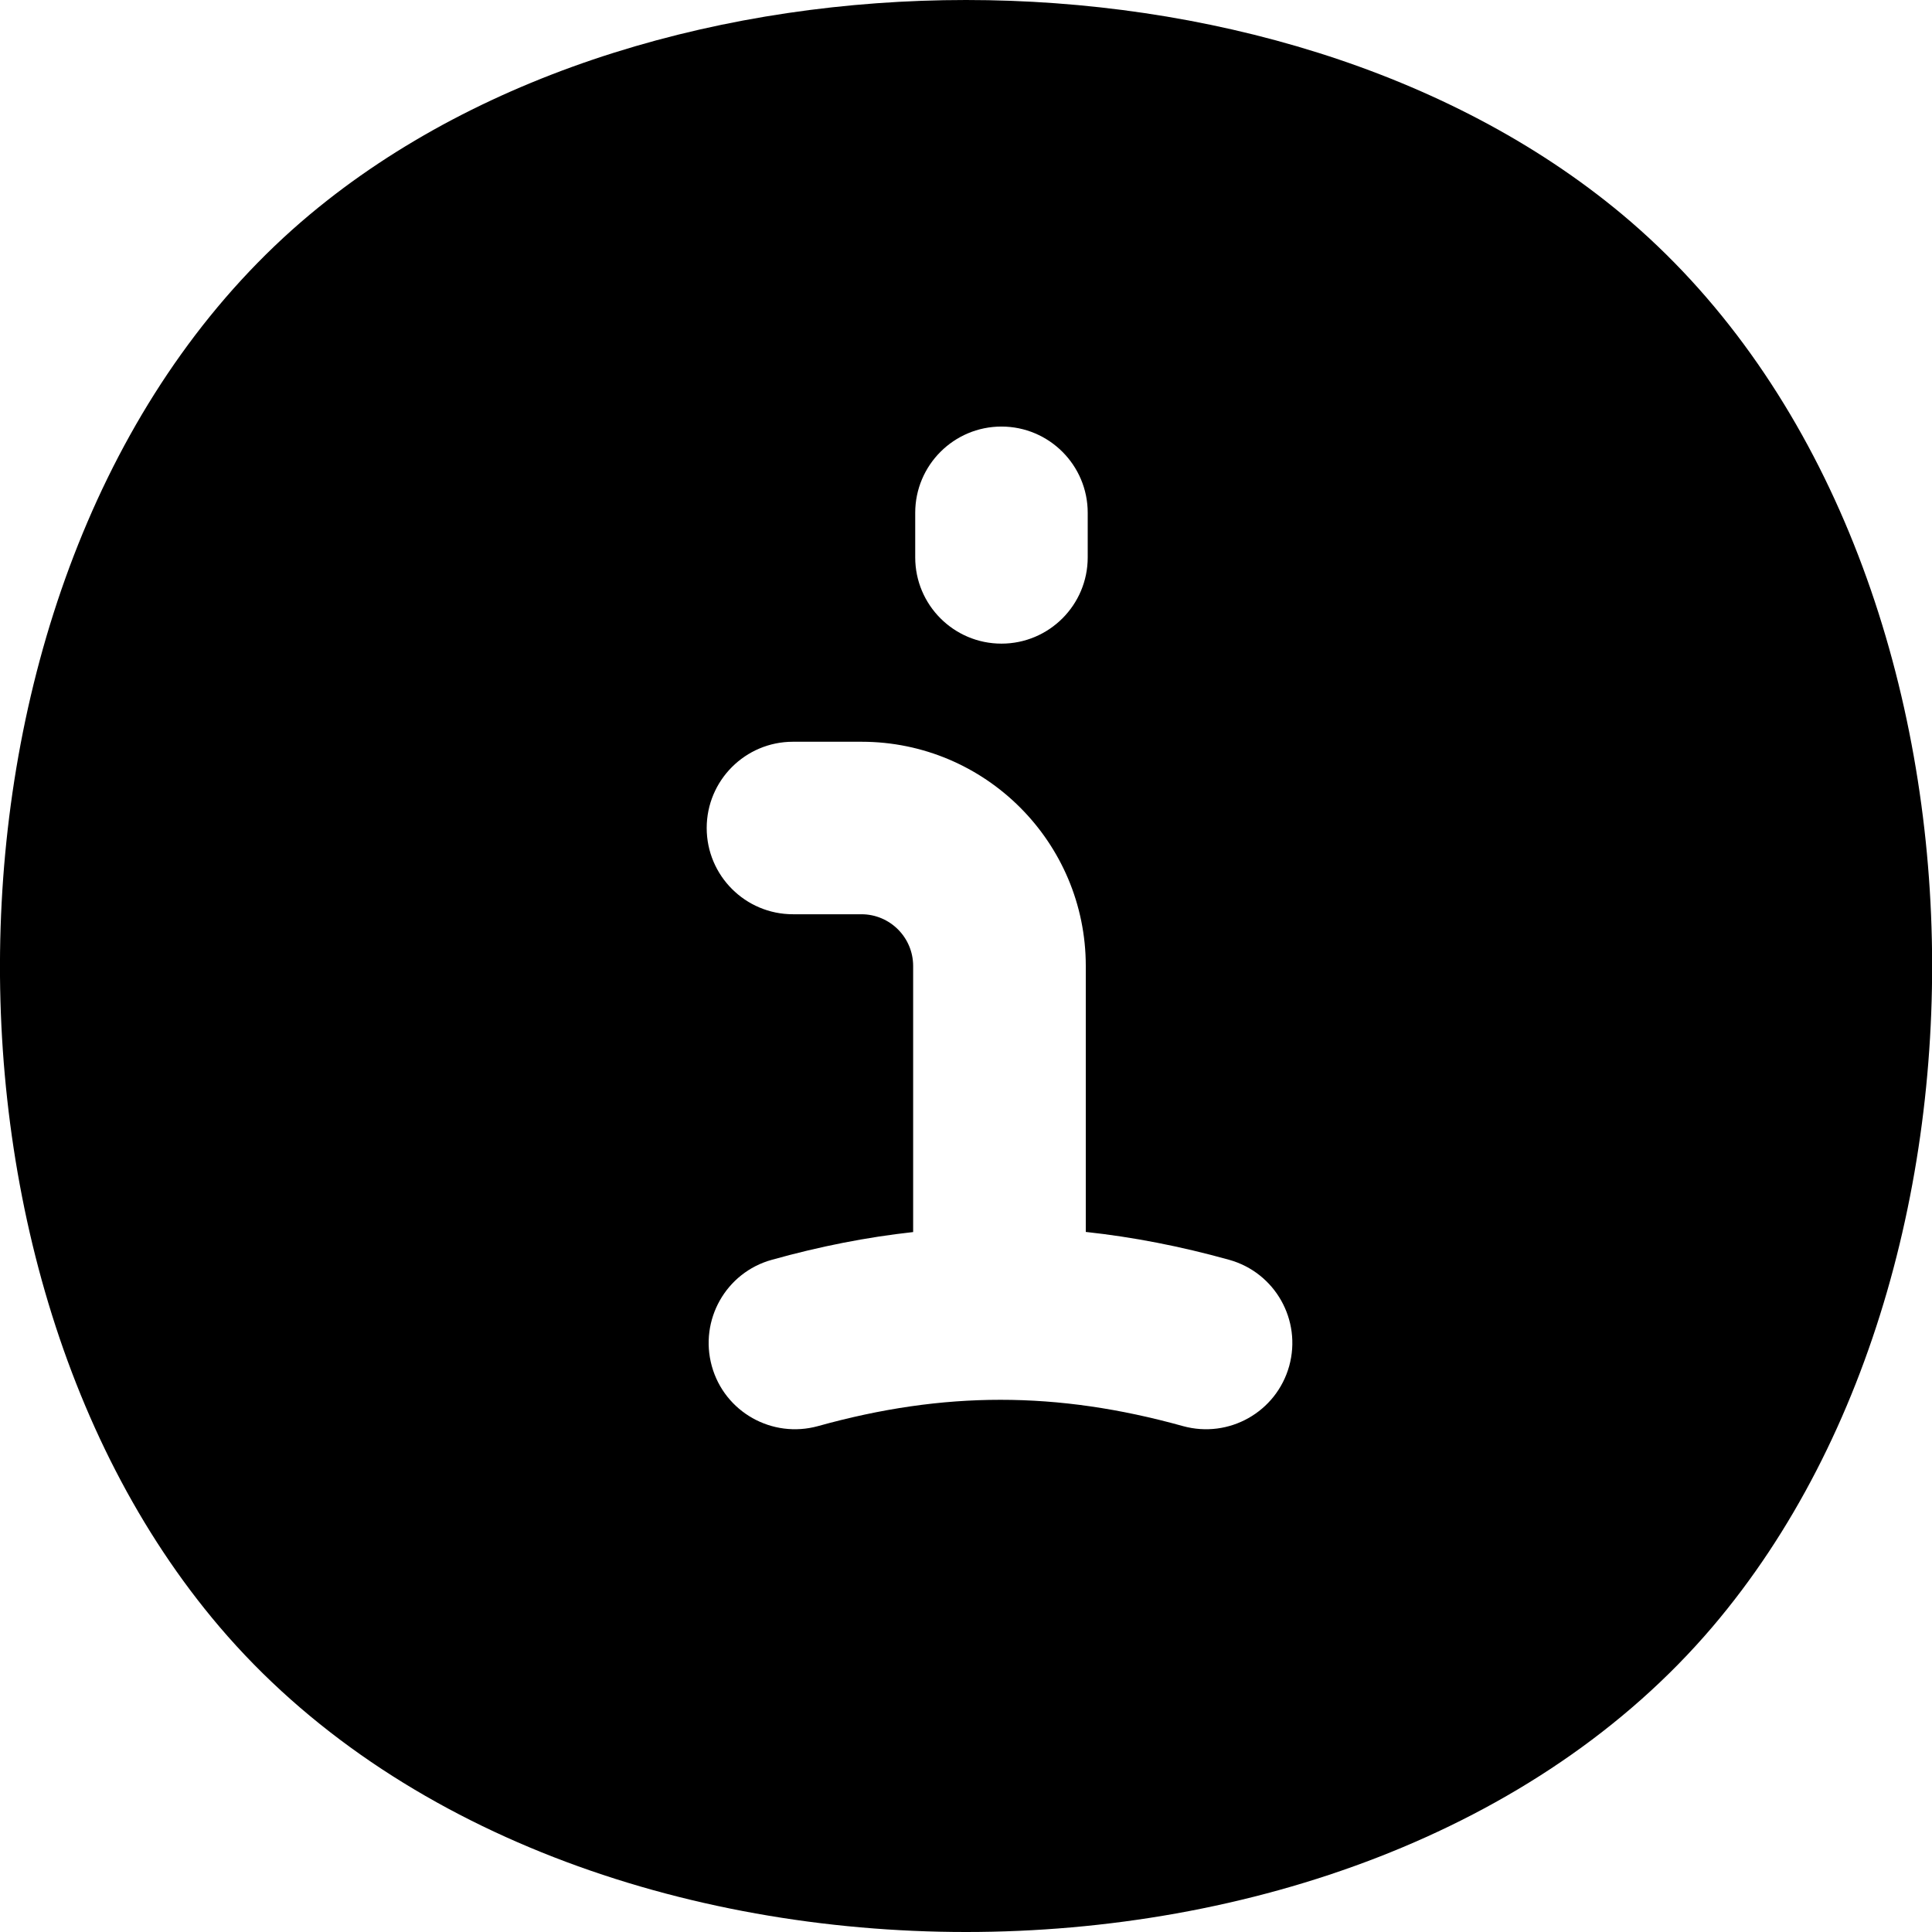
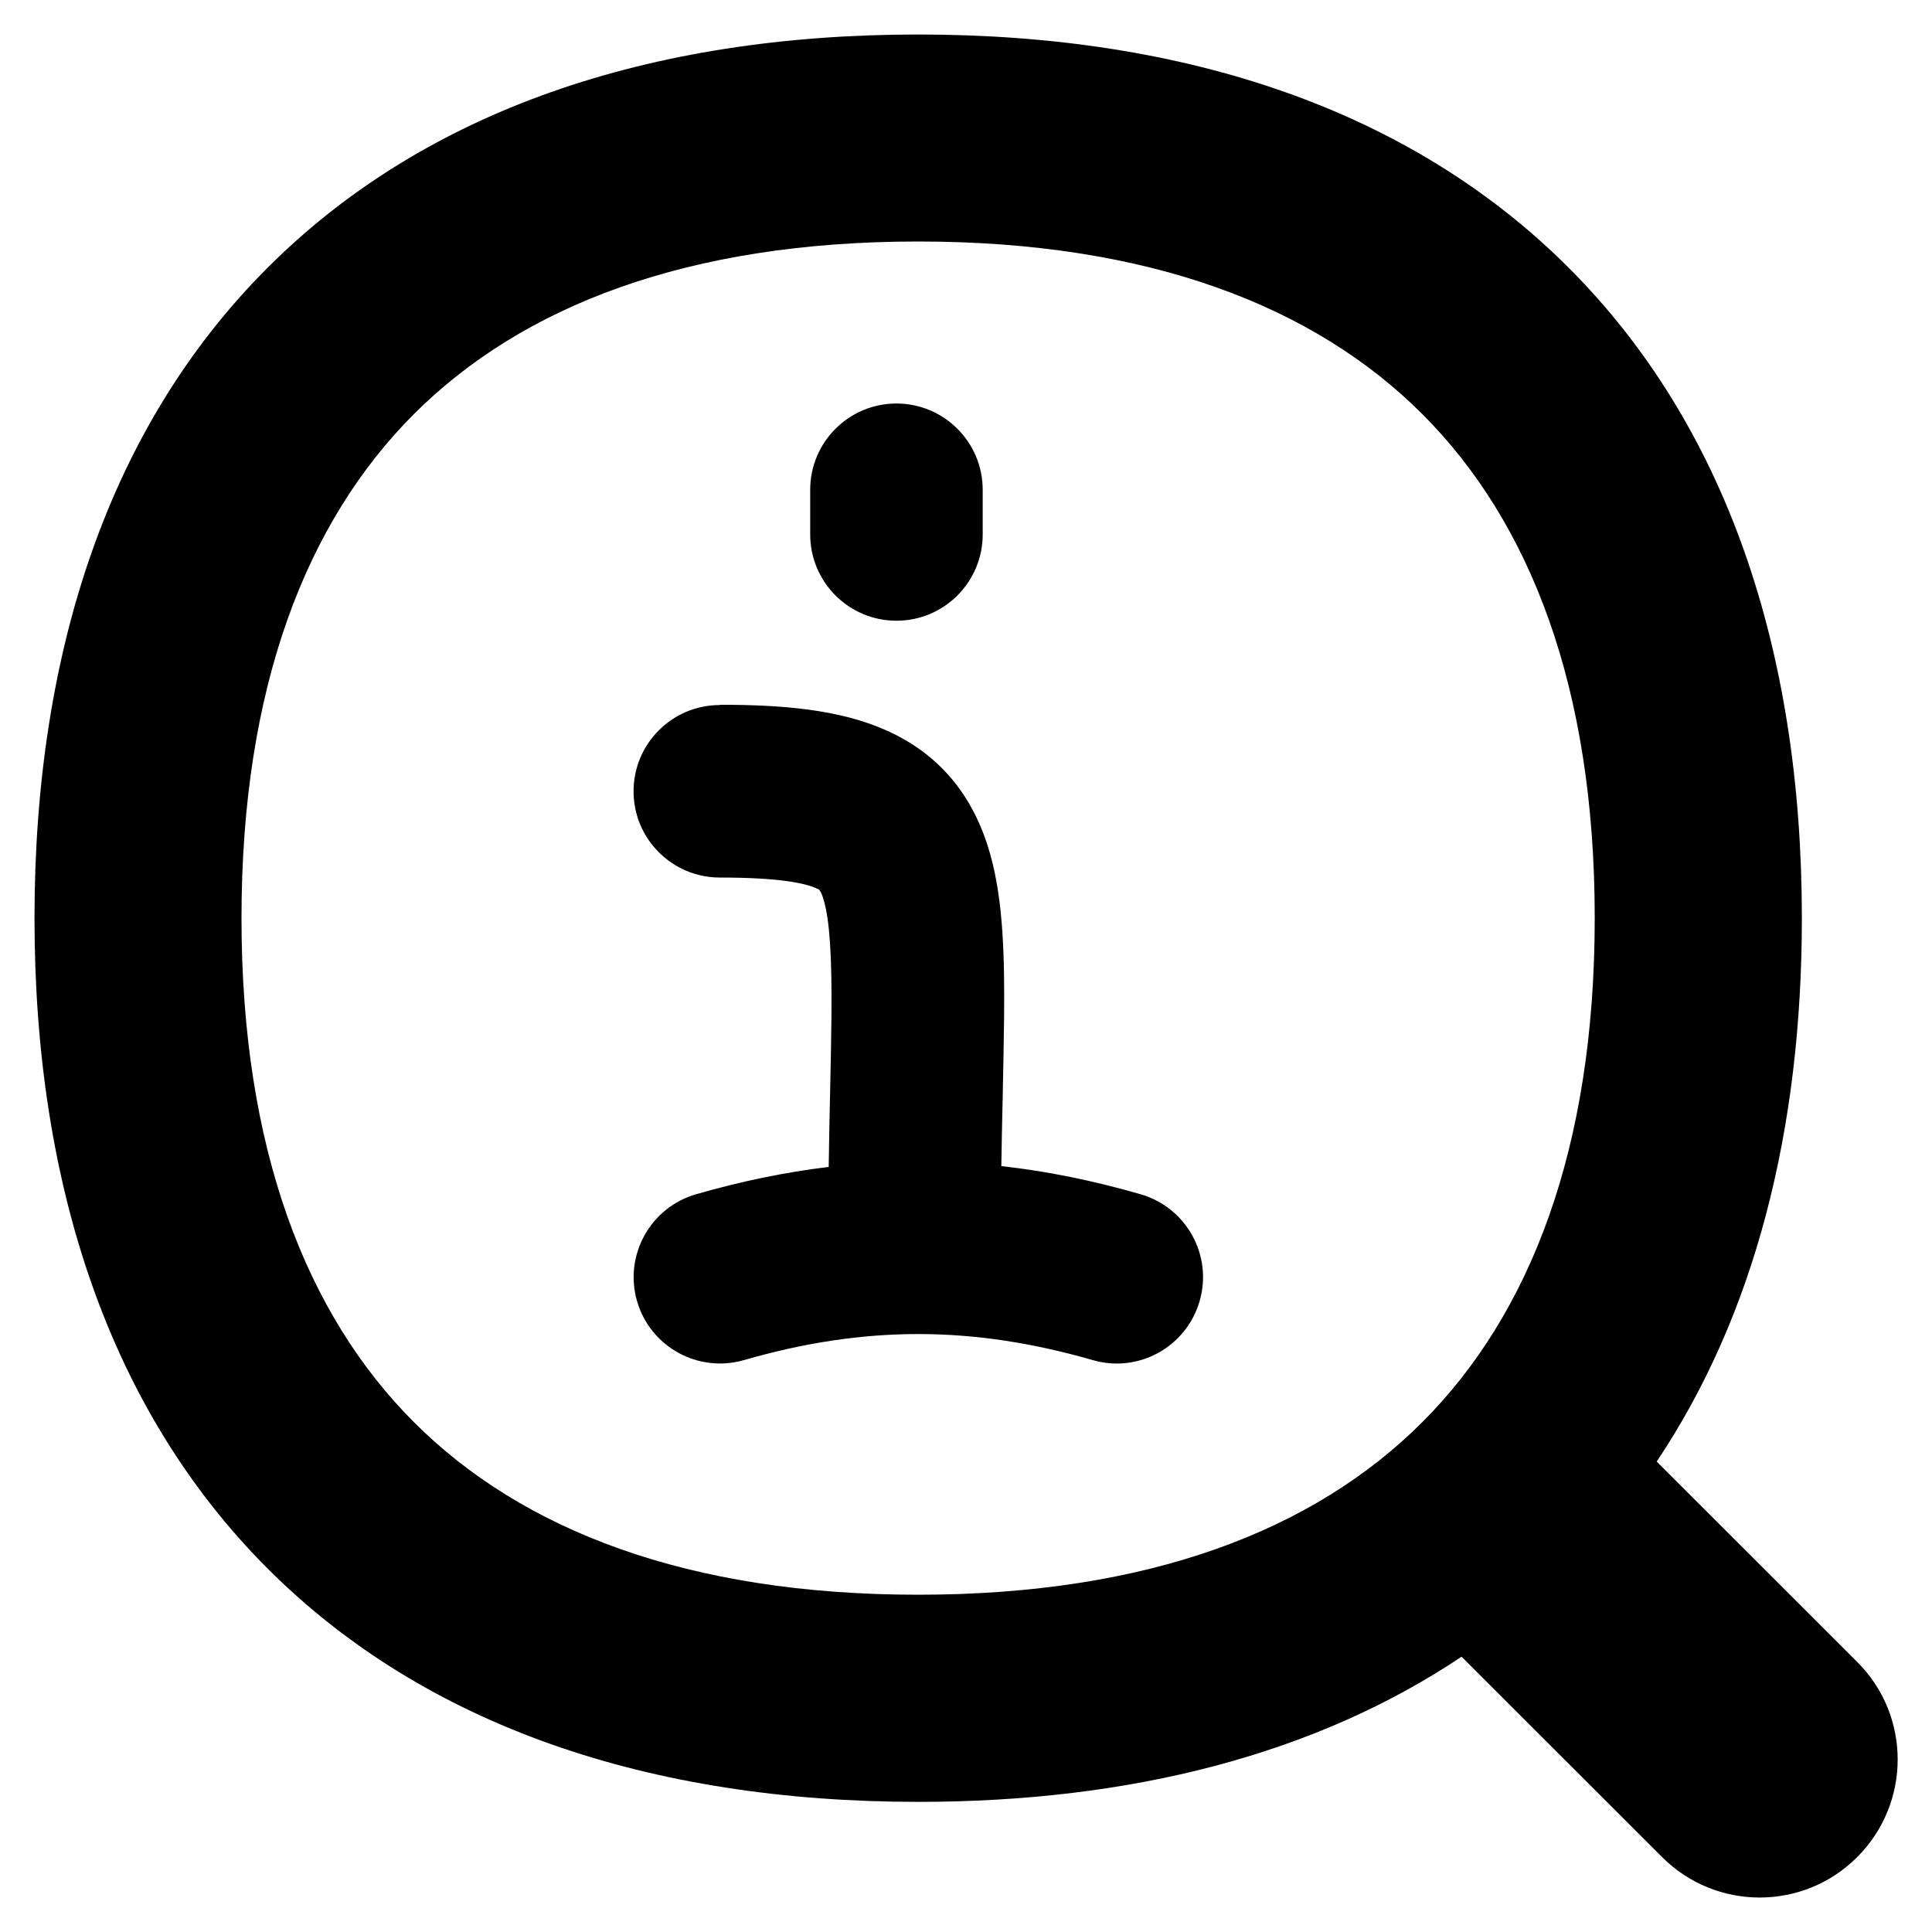
- <svg xmlns="http://www.w3.org/2000/svg" fill="none" viewBox="0 0 14 14" id="Information-Circle--Streamline-Flex">
-   <g id="information-circle--information-frame-info-more-help-point-circle">
-     <path id="Subtract" fill="currentColor" fill-rule="evenodd" d="M7 0c1.727 0 3.494 0.502 4.754 1.553 1.419 1.185 2.136 3.093 2.235 4.987 0.099 1.895 -0.413 3.878 -1.58 5.249C11.131 13.29 9.034 14 7 14c-2.034 0 -4.131 -0.71 -5.409 -2.211C0.424 10.419 -0.088 8.435 0.012 6.54 0.111 4.646 0.828 2.739 2.247 1.553 3.506 0.502 5.273 0 7 0Zm0.257 3.091c0.345 0 0.625 0.28 0.625 0.625v0.323c0 0.345 -0.28 0.625 -0.625 0.625s-0.625 -0.28 -0.625 -0.625V3.716c0 -0.345 0.28 -0.625 0.625 -0.625ZM5.746 5.375c-0.345 0 -0.625 0.28 -0.625 0.625s0.28 0.625 0.625 0.625h0.496c0.207 0 0.375 0.168 0.375 0.375v1.928c-0.337 0.037 -0.677 0.104 -1.024 0.201 -0.333 0.092 -0.527 0.437 -0.435 0.77 0.092 0.333 0.437 0.527 0.77 0.435 0.912 -0.254 1.731 -0.254 2.644 0 0.333 0.092 0.677 -0.102 0.77 -0.435 0.092 -0.333 -0.102 -0.677 -0.435 -0.77 -0.352 -0.098 -0.697 -0.165 -1.039 -0.202V7c0 -0.897 -0.728 -1.625 -1.625 -1.625h-0.496Z" clip-rule="evenodd" stroke-width="1" />
+ <svg xmlns="http://www.w3.org/2000/svg" fill="none" viewBox="0 0 14 14">
+   <g id="get-info--get-info-information-magnifier-search-help">
+     <path id="Union" fill="currentColor" fill-rule="evenodd" d="M1.75 6.653c0 -1.671 0.468 -2.871 1.25 -3.653C3.783 2.218 4.982 1.75 6.653 1.75c1.671 0 2.871 0.468 3.653 1.25 0.783 0.783 1.25 1.982 1.25 3.653 0 1.671 -0.468 2.871 -1.25 3.653 -0.783 0.783 -1.982 1.25 -3.653 1.25 -1.671 0 -2.871 -0.468 -3.653 -1.25C2.218 9.524 1.75 8.324 1.75 6.653ZM6.653 0.25c-1.947 0 -3.574 0.55 -4.714 1.69C0.8 3.079 0.25 4.706 0.25 6.653c0 1.947 0.55 3.574 1.69 4.714 1.14 1.14 2.767 1.69 4.714 1.69 1.54 0 2.88 -0.344 3.937 -1.052l1.453 1.452c0.391 0.391 1.024 0.391 1.414 0 0.391 -0.391 0.391 -1.024 0 -1.414l-1.453 -1.452c0.708 -1.057 1.052 -2.397 1.052 -3.937 0 -1.947 -0.55 -3.574 -1.69 -4.714C10.227 0.8 8.6 0.25 6.653 0.25Zm-0.157 2.674c0.345 0 0.625 0.28 0.625 0.625v0.324c0 0.345 -0.28 0.625 -0.625 0.625 -0.345 0 -0.625 -0.28 -0.625 -0.625v-0.324c0 -0.345 0.28 -0.625 0.625 -0.625ZM5.216 5.109c-0.345 0 -0.625 0.28 -0.625 0.625 0 0.345 0.28 0.625 0.625 0.625 0.426 0 0.614 0.04 0.697 0.077 0.002 0.001 0.005 0.002 0.007 0.003 0.015 0.005 0.028 0.01 0.051 0.09 0.04 0.145 0.058 0.388 0.054 0.832 -0.001 0.149 -0.005 0.325 -0.009 0.521l0 0 0 0c-0.004 0.176 -0.008 0.369 -0.011 0.574 -0.316 0.038 -0.635 0.104 -0.961 0.198 -0.332 0.096 -0.523 0.442 -0.428 0.774 0.096 0.332 0.442 0.523 0.774 0.428 0.874 -0.252 1.654 -0.252 2.529 0 0.332 0.096 0.678 -0.096 0.774 -0.428 0.096 -0.332 -0.096 -0.678 -0.428 -0.774 -0.343 -0.099 -0.677 -0.167 -1.009 -0.204 0.003 -0.18 0.006 -0.347 0.01 -0.506l0 -0 0 -0v-0c0.004 -0.201 0.008 -0.389 0.01 -0.574 0.004 -0.428 -0.005 -0.84 -0.1 -1.178 -0.109 -0.391 -0.339 -0.713 -0.748 -0.897 -0.345 -0.156 -0.767 -0.188 -1.211 -0.188Z" clip-rule="evenodd" stroke-width="1" />
  </g>
</svg>
